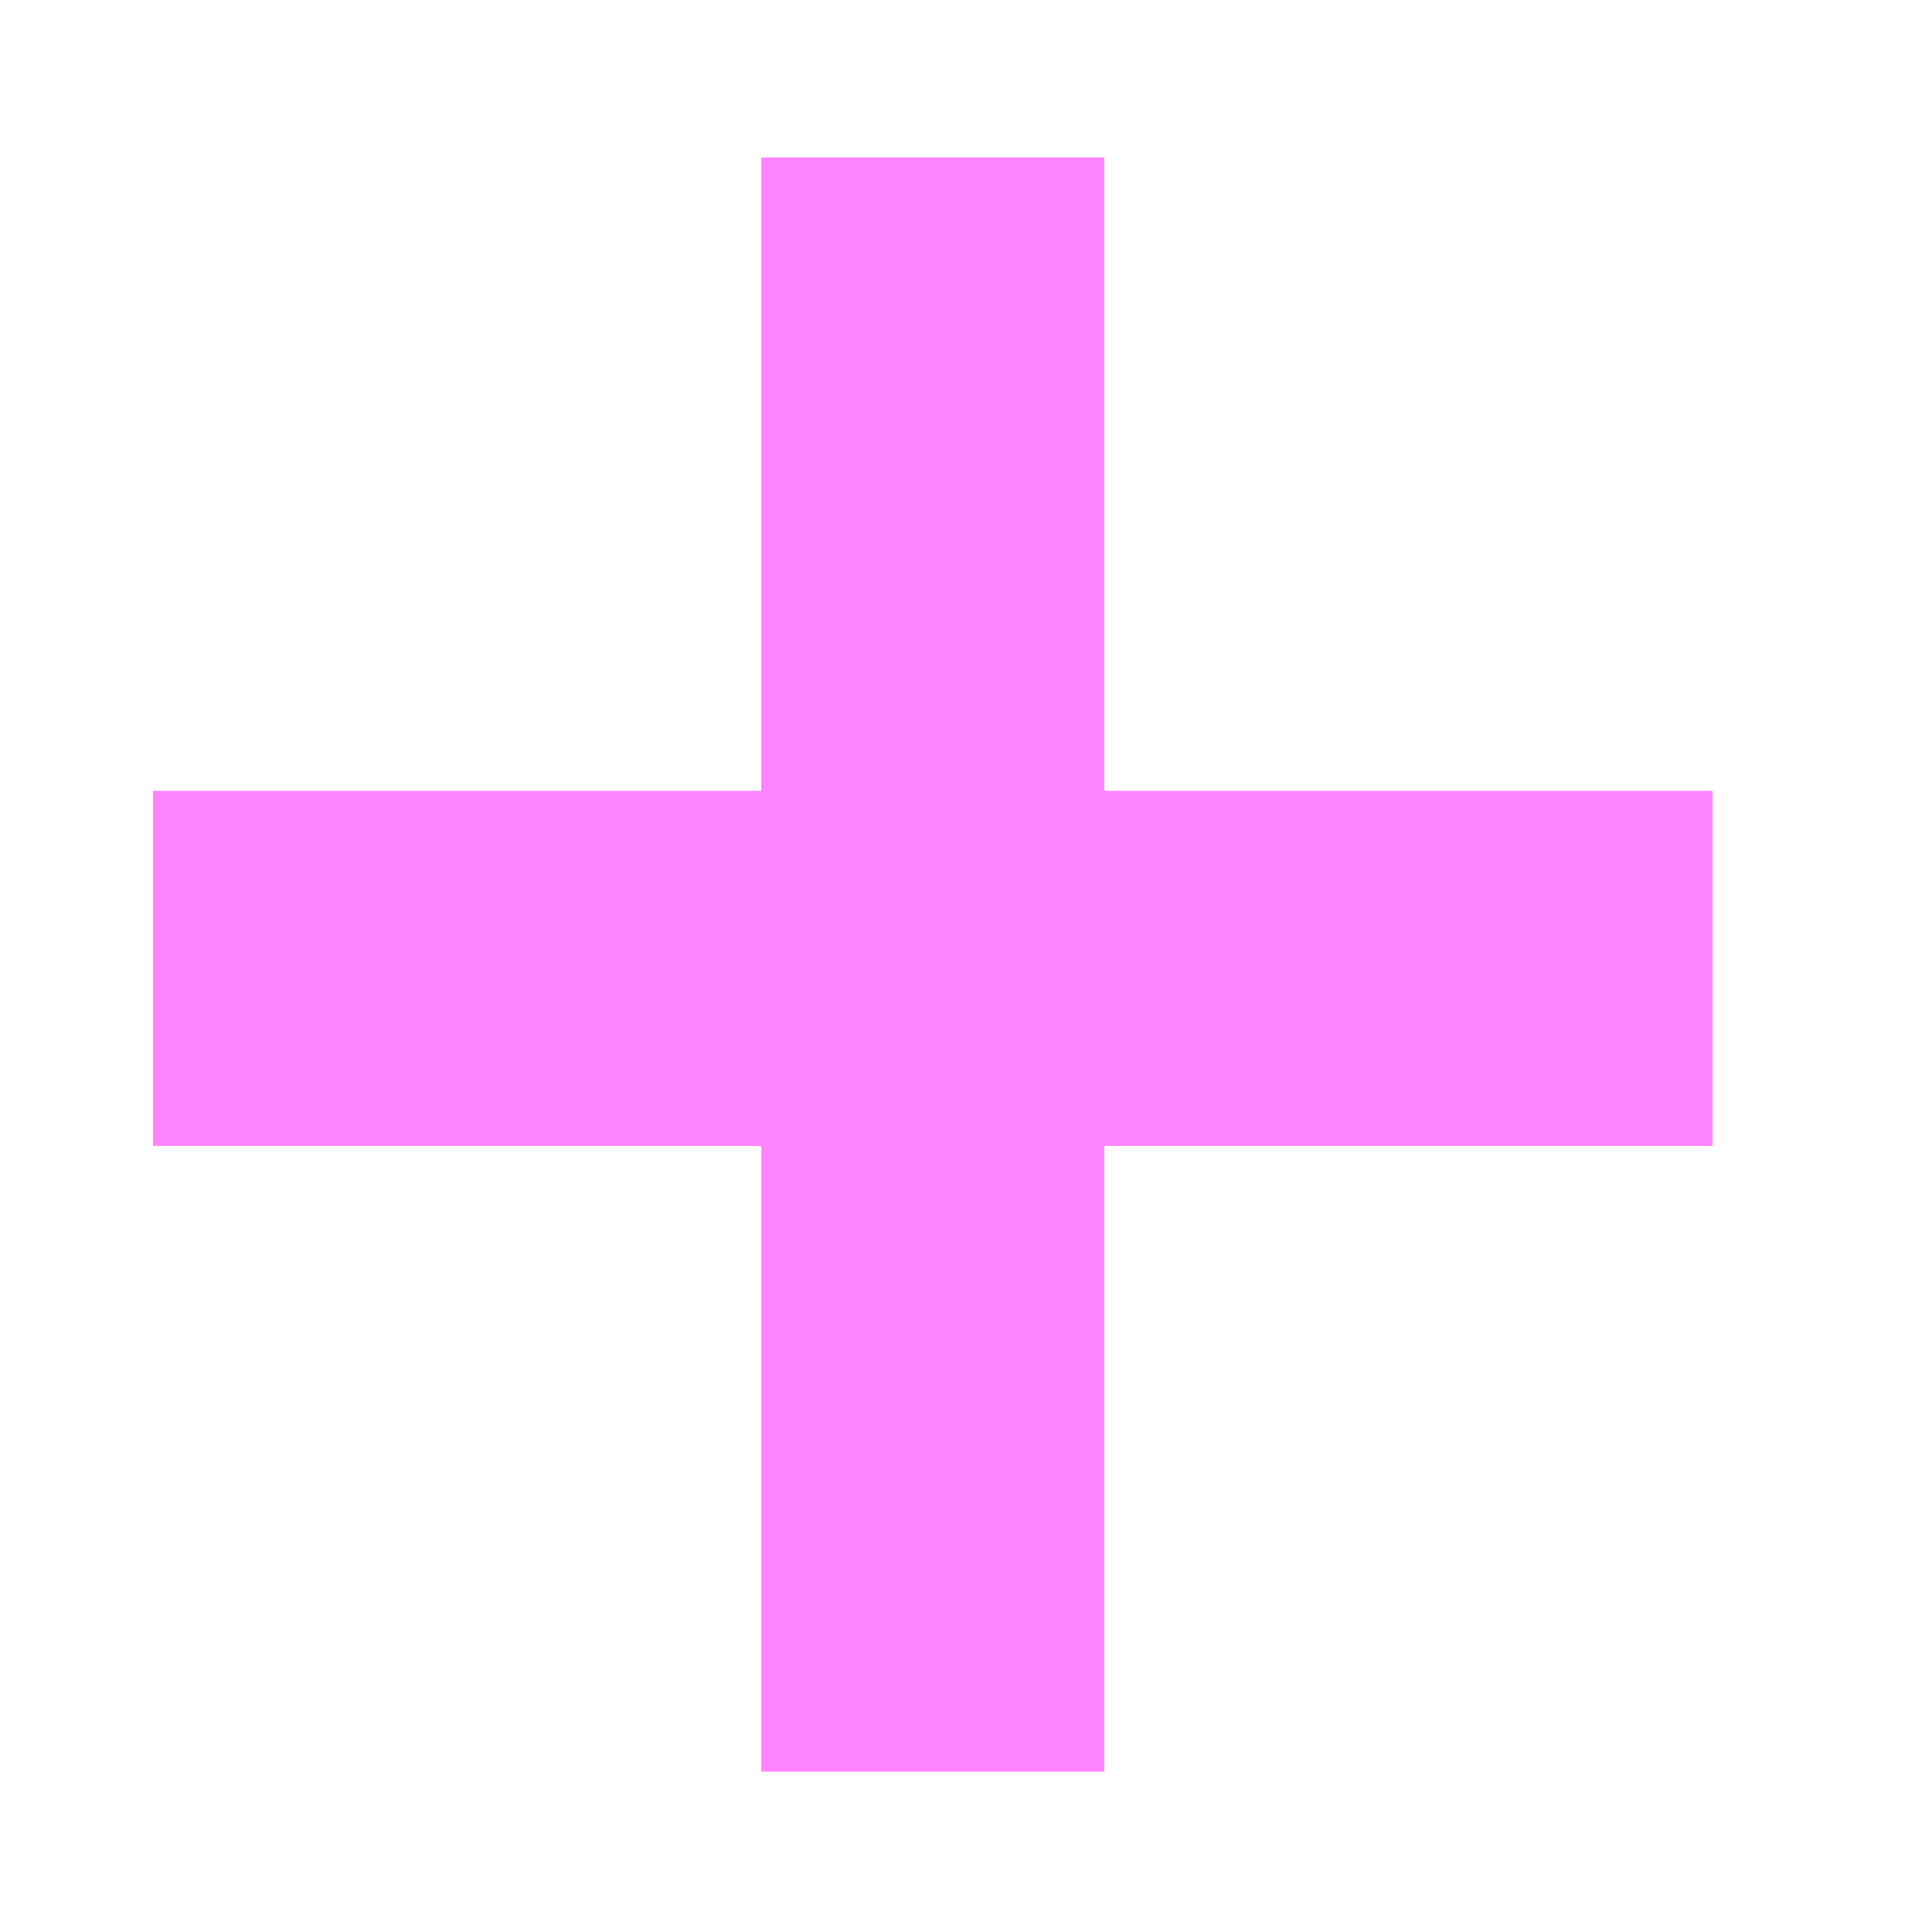
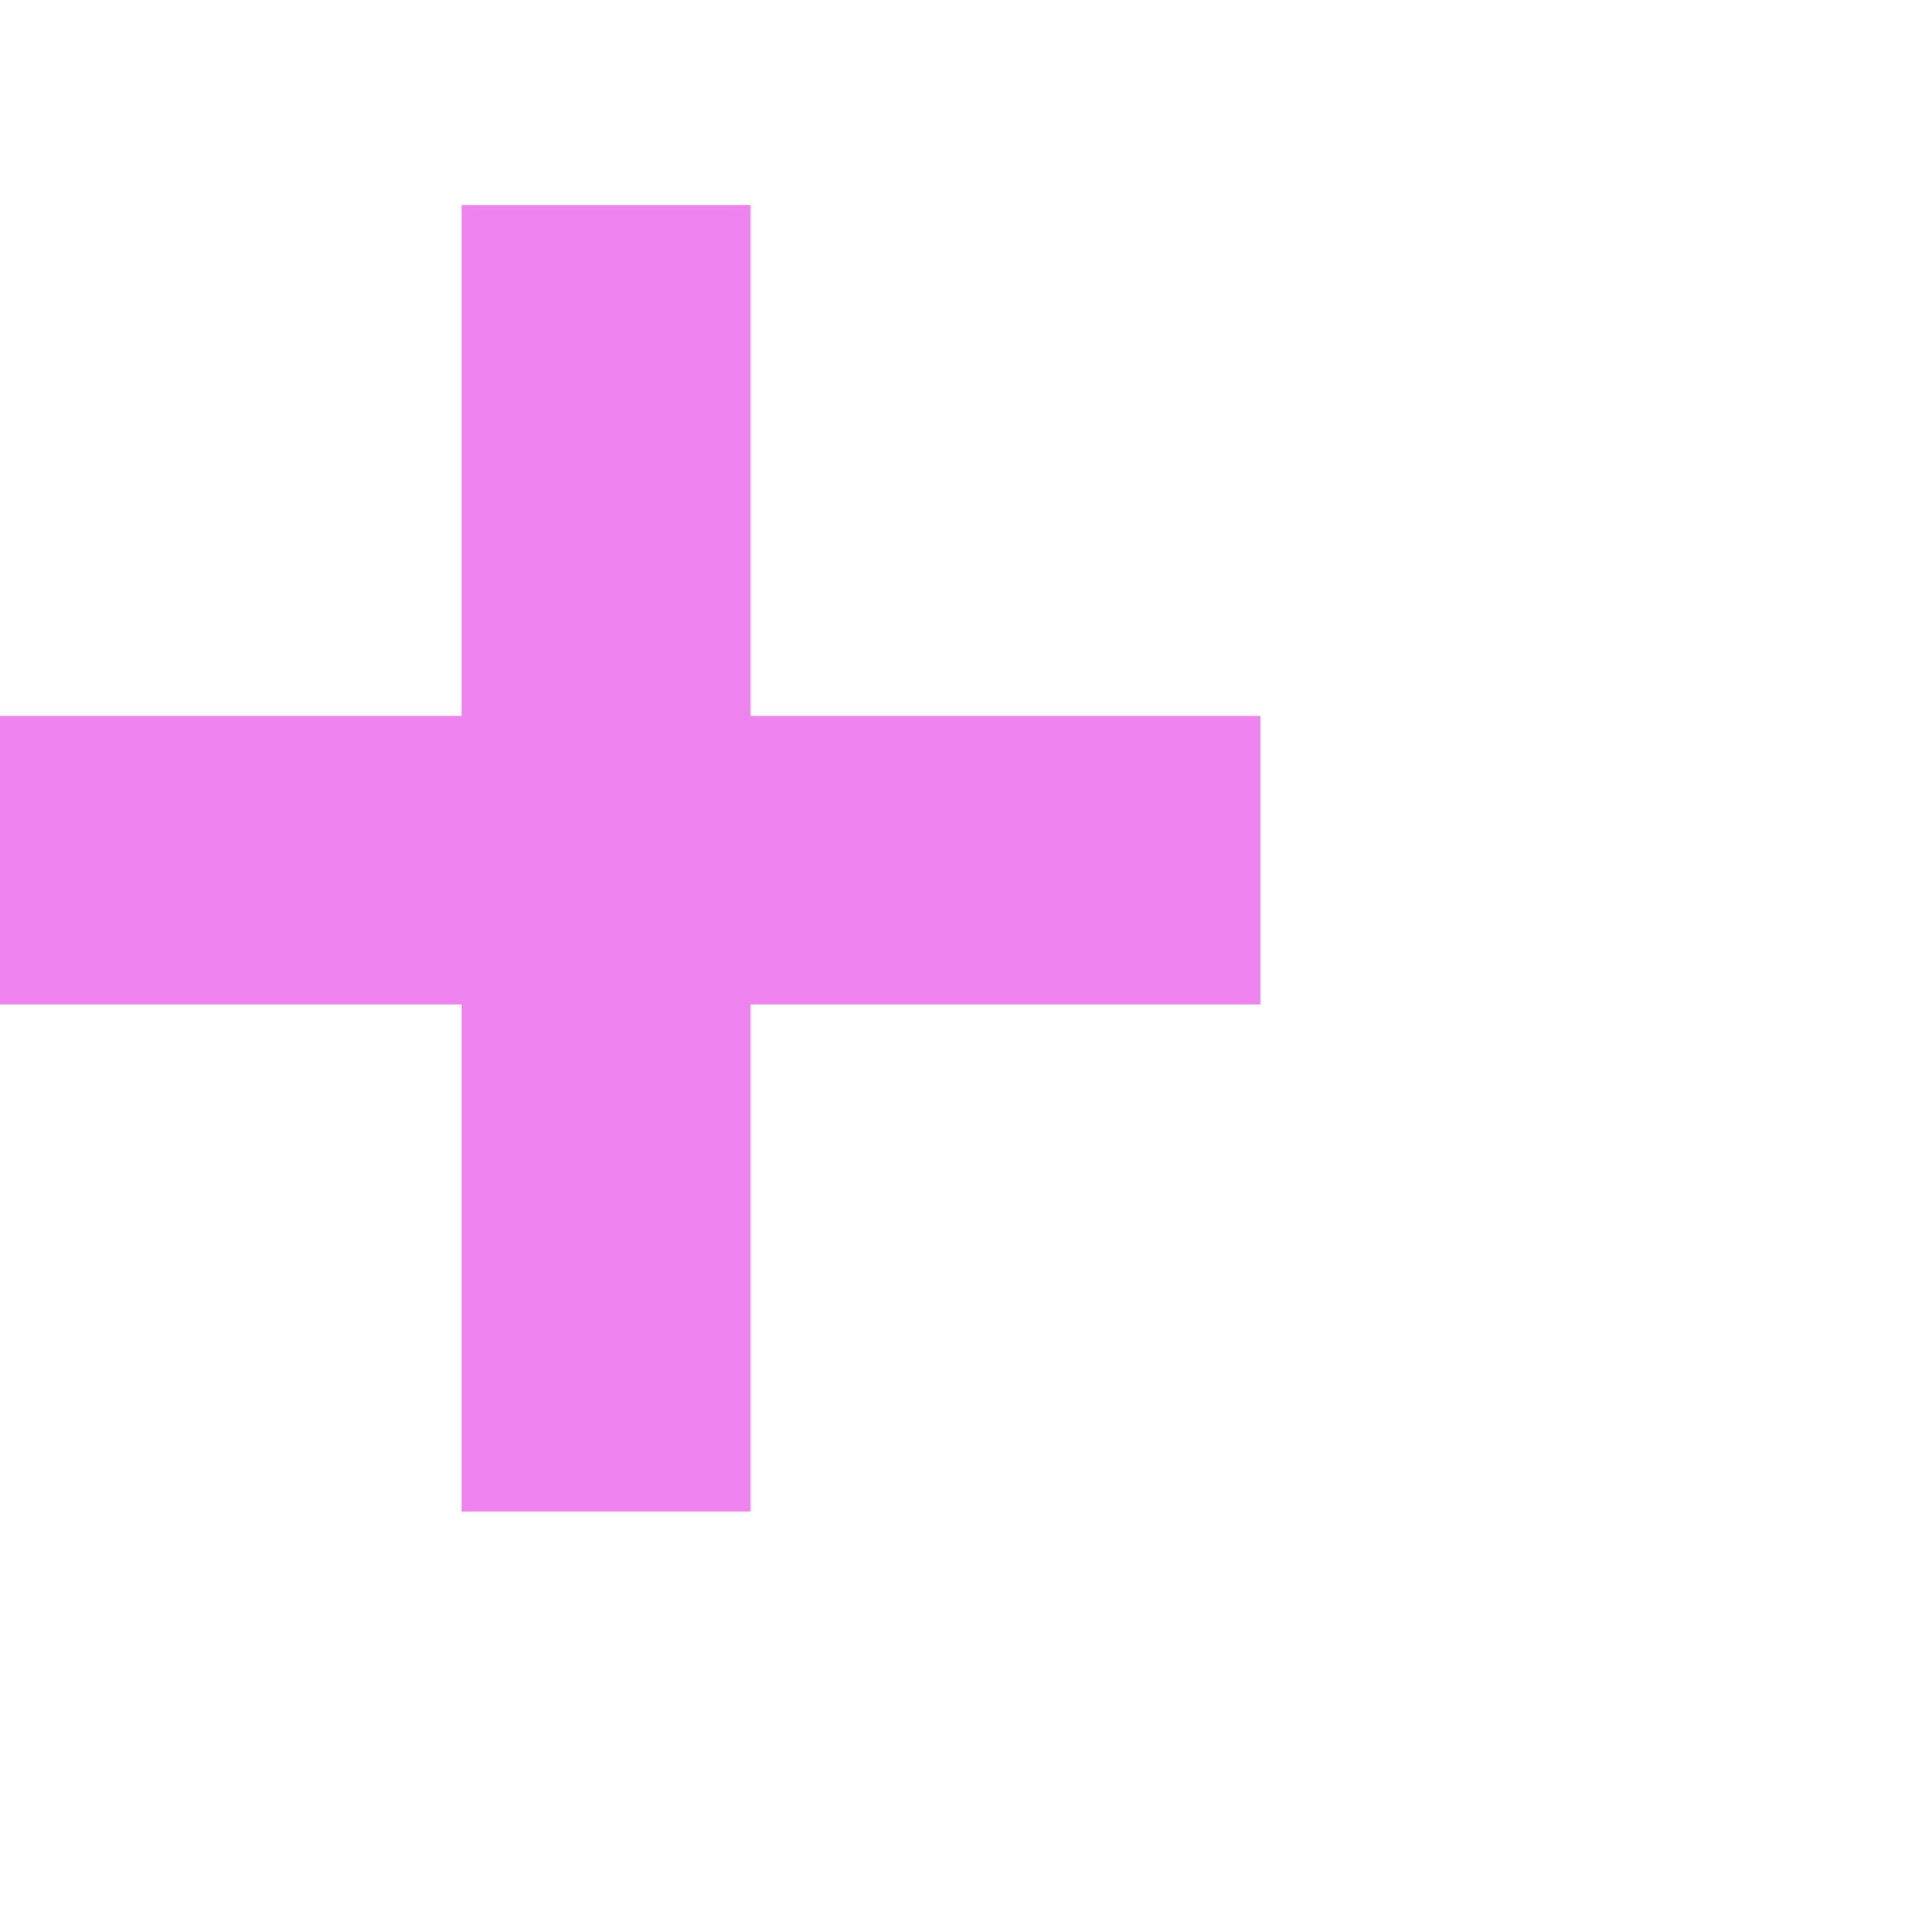
<svg xmlns="http://www.w3.org/2000/svg" viewBox="0 0 16 16" version="1.1" id="svg6" width="16" height="16">
  <defs id="defs3051">
    <style type="text/css" id="current-color-scheme">
      .ColorScheme-Text {
        color:#4d4d4d;
      }
      </style>
  </defs>
  <g id="layer1">
-     <text xml:space="preserve" style="font-style:normal;font-variant:normal;font-weight:600;font-stretch:normal;font-size:27.108px;line-height:1.25;font-family:'Montserrat Alternates';-inkscape-font-specification:'Montserrat Alternates Semi-Bold';letter-spacing:0px;word-spacing:0px;fill:#ff84ff;fill-opacity:1;stroke:none;stroke-width:0.678;" x="0.118" y="17.435" id="text15" transform="scale(0.9829353,1.017361)">
-       <tspan id="tspan13" x="0.118" y="17.435" style="font-style:normal;font-variant:normal;font-weight:600;font-stretch:normal;font-family:'Montserrat Alternates';-inkscape-font-specification:'Montserrat Alternates Semi-Bold';fill:#ff84ff;fill-opacity:1;stroke-width:0.678;">+</tspan>
+     <text xml:space="preserve" style="font-style:normal;font-variant:normal;font-weight:600;font-stretch:normal;font-size:22.348px;line-height:1.25;font-family:'Montserrat Alternates';-inkscape-font-specification:'Montserrat Alternates Semi-Bold';letter-spacing:0px;word-spacing:0px;fill:#ee82ee;fill-opacity:0.996;stroke:none;stroke-width:0.559;" x="-1.369" y="15.012" id="text15" transform="scale(1.00078,0.9992209)">
+       <tspan id="tspan13" x="-1.369" y="15.012" style="font-style:normal;font-variant:normal;font-weight:600;font-stretch:normal;font-family:'Montserrat Alternates';-inkscape-font-specification:'Montserrat Alternates Semi-Bold';fill:#ee82ee;fill-opacity:0.996;stroke-width:0.559;">+</tspan>
    </text>
  </g>
</svg>
